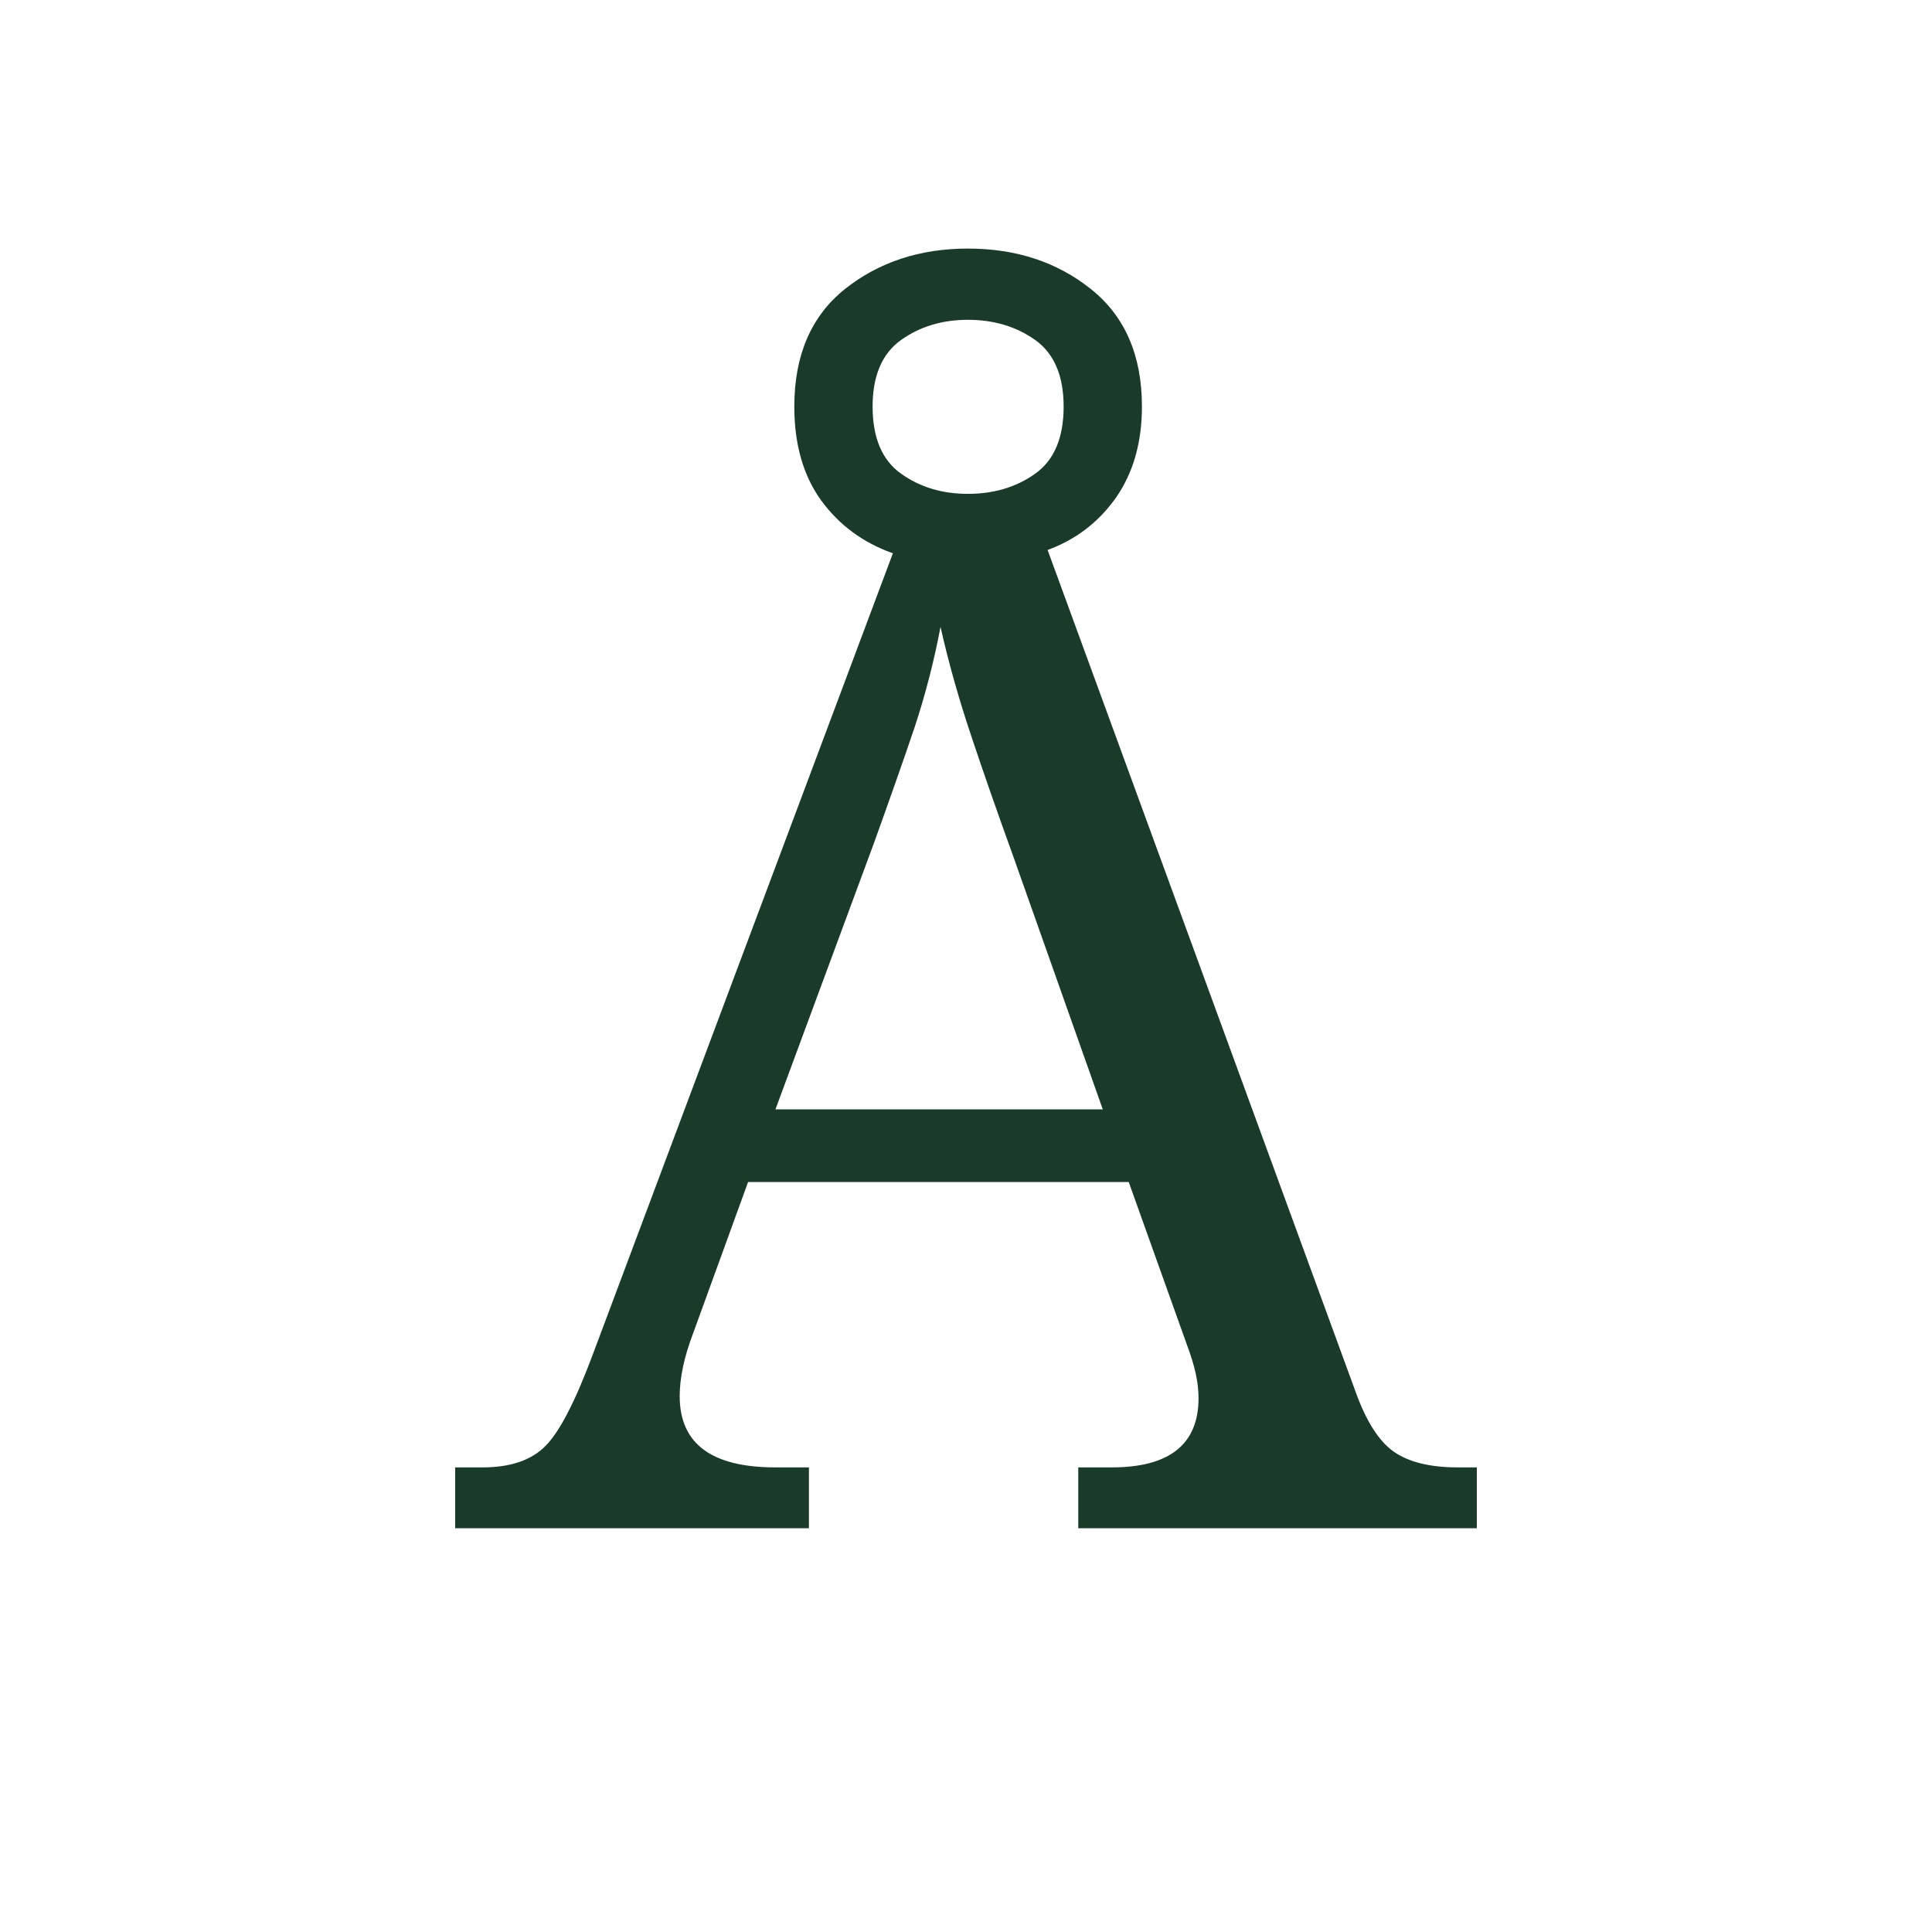
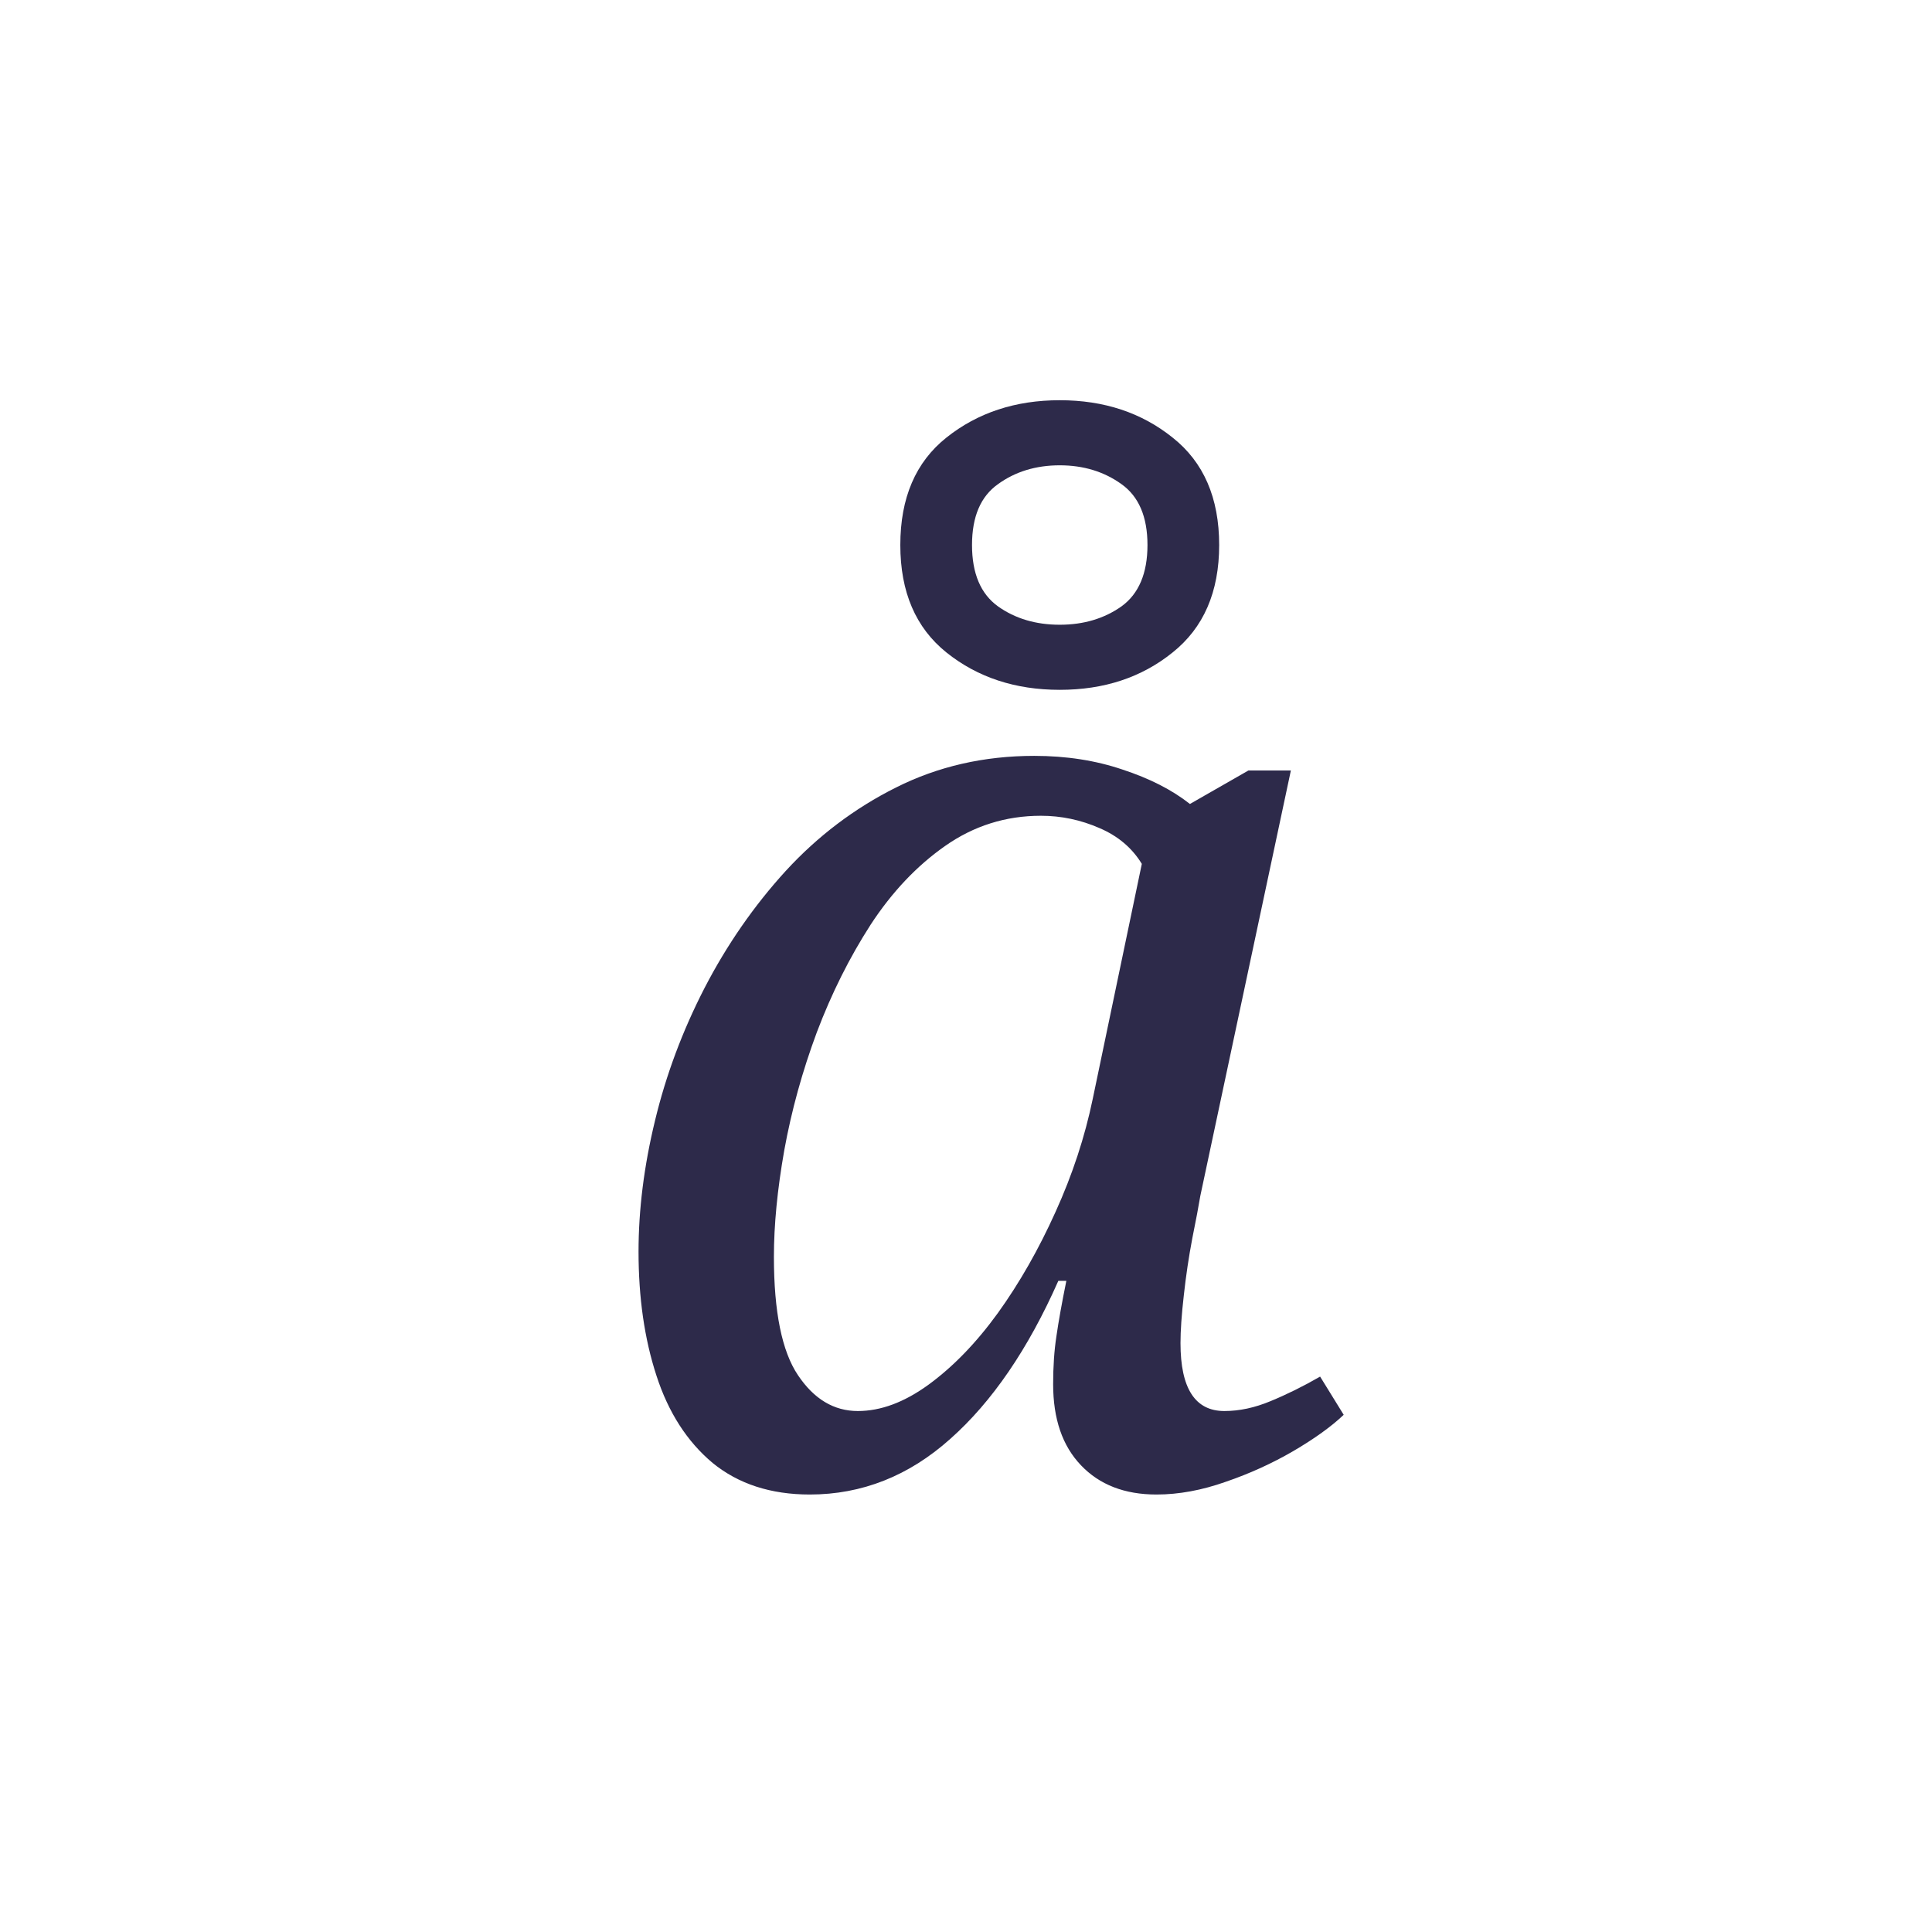
<svg xmlns="http://www.w3.org/2000/svg" viewBox="0 0 64 64">
-   <text x="50%" y="50%" dominant-baseline="central" text-anchor="middle" font-family="serif" font-size="48" fill="#1A3A2A">Å</text>
+   <text x="50%" y="50%" dominant-baseline="central" text-anchor="middle" font-family="serif" font-style="italic" font-size="44" fill="#2D2A4A">å</text>
</svg>
